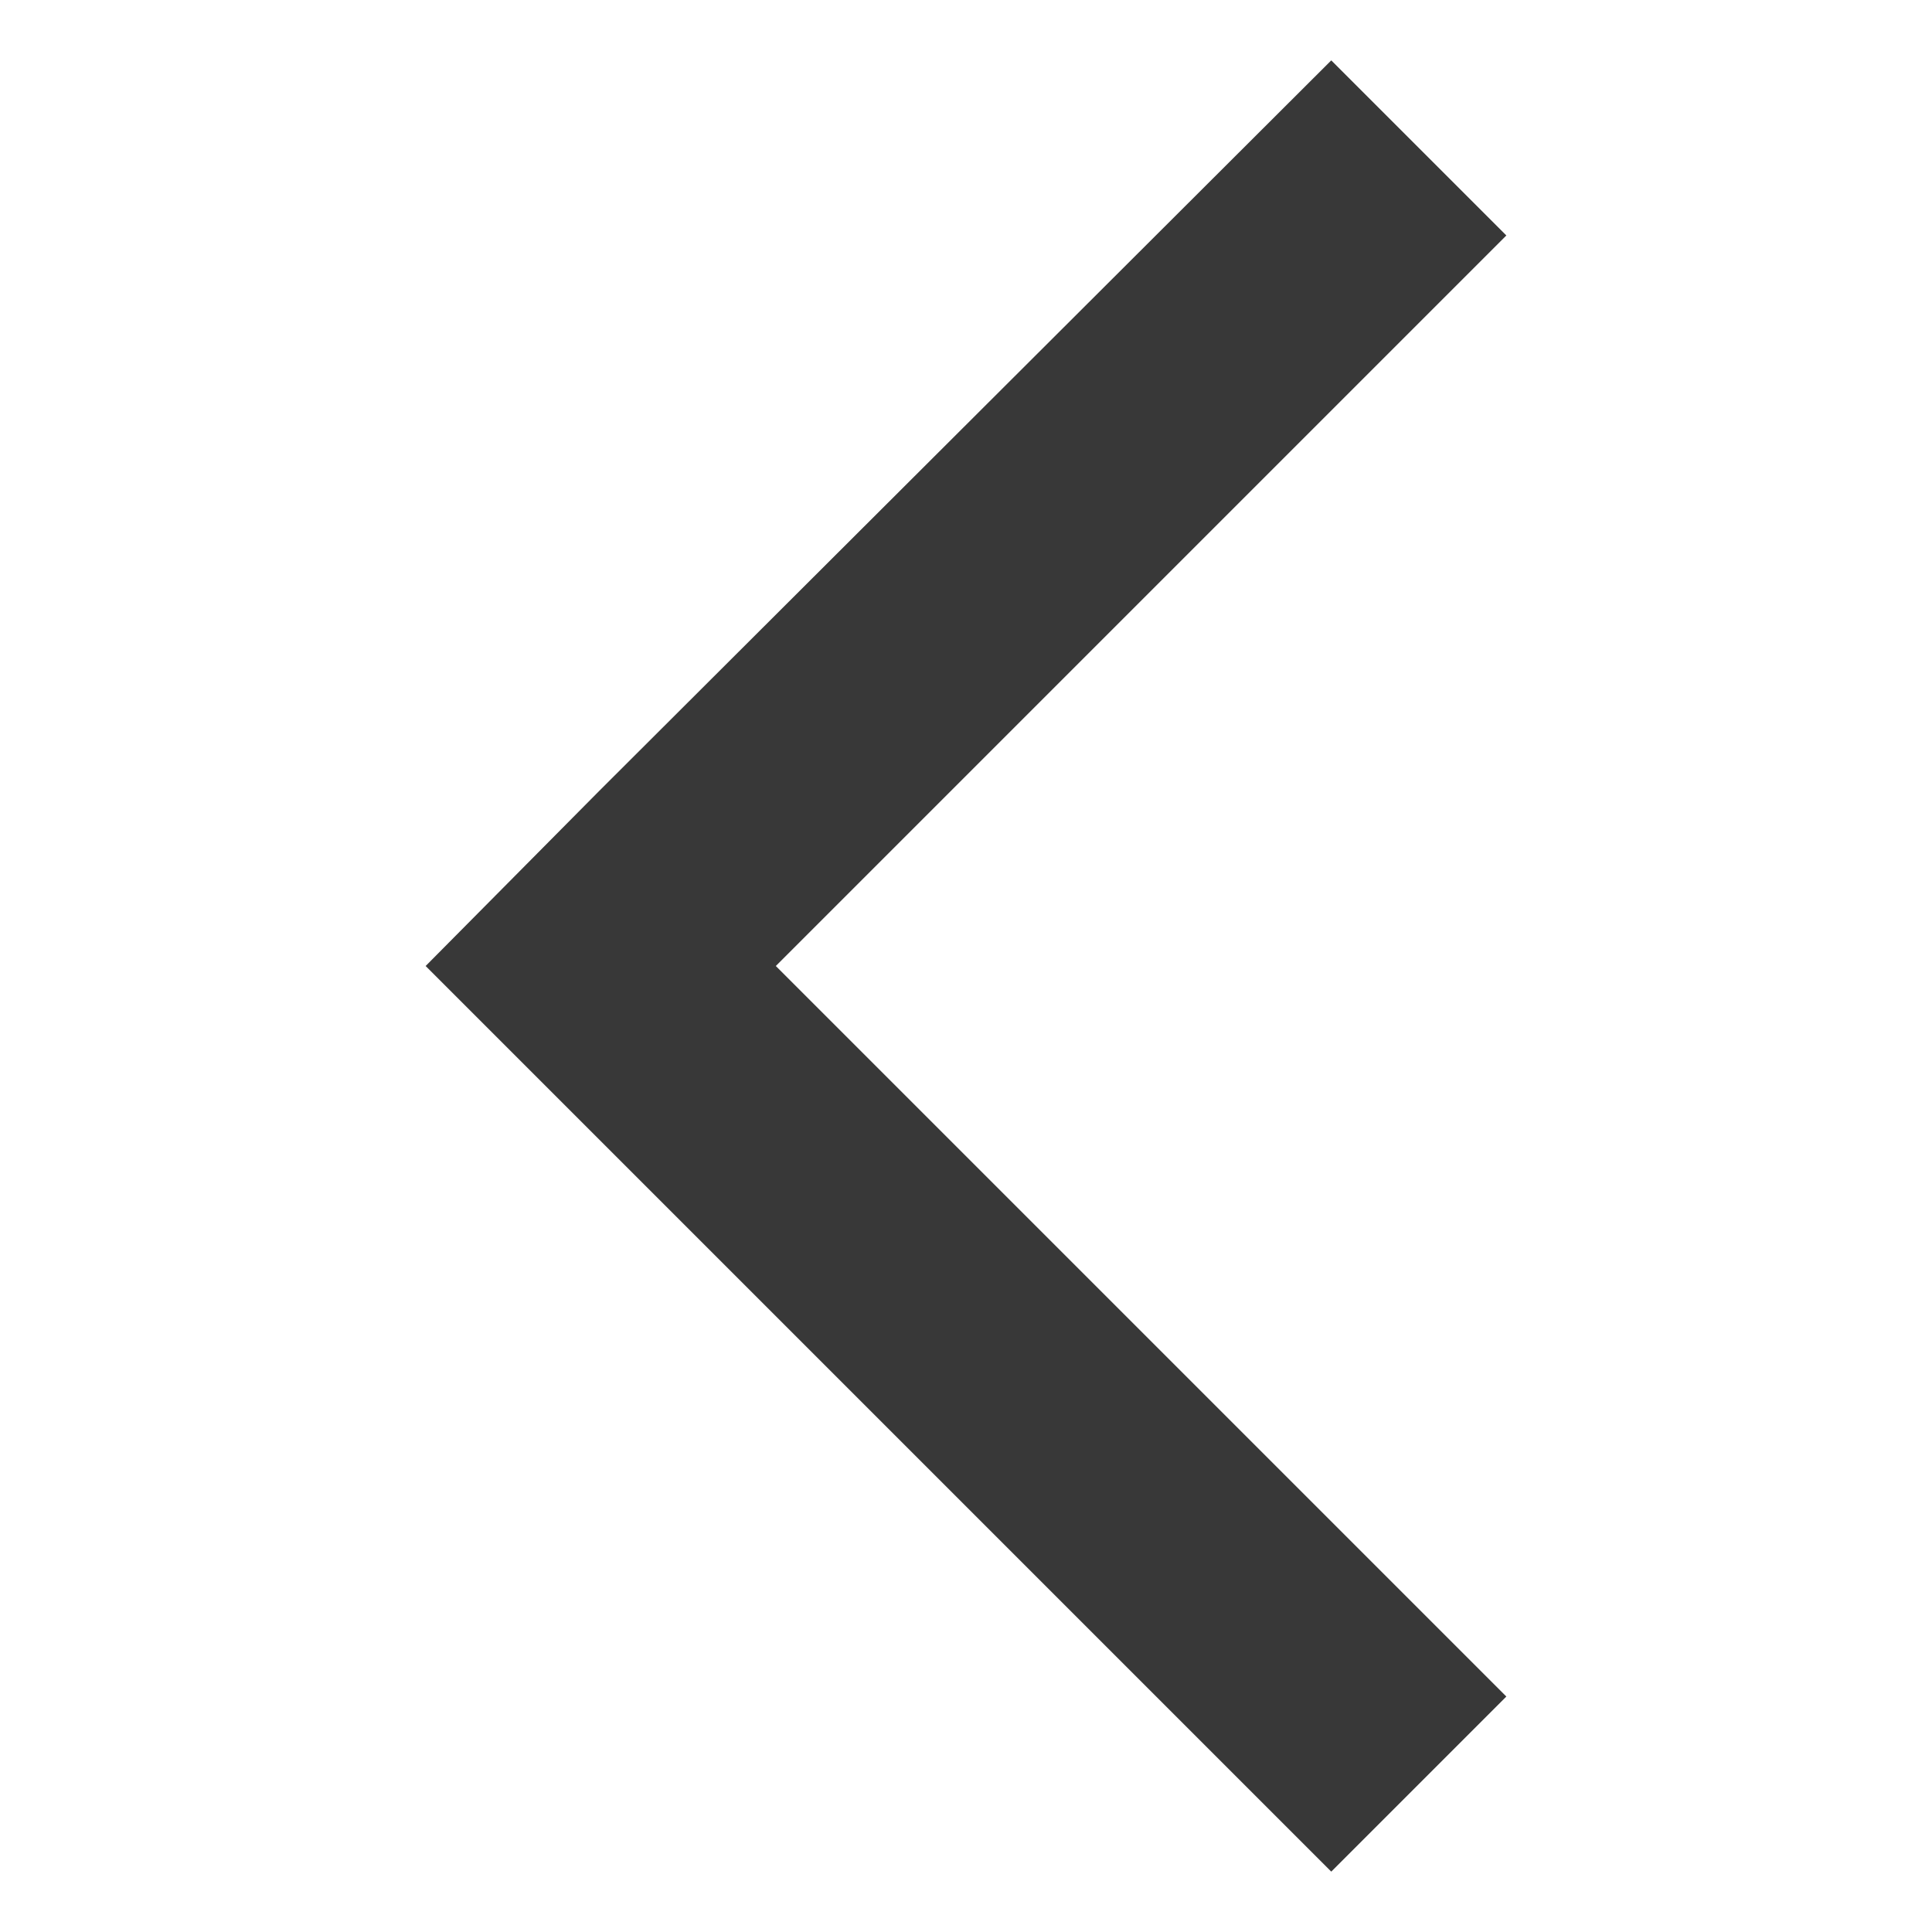
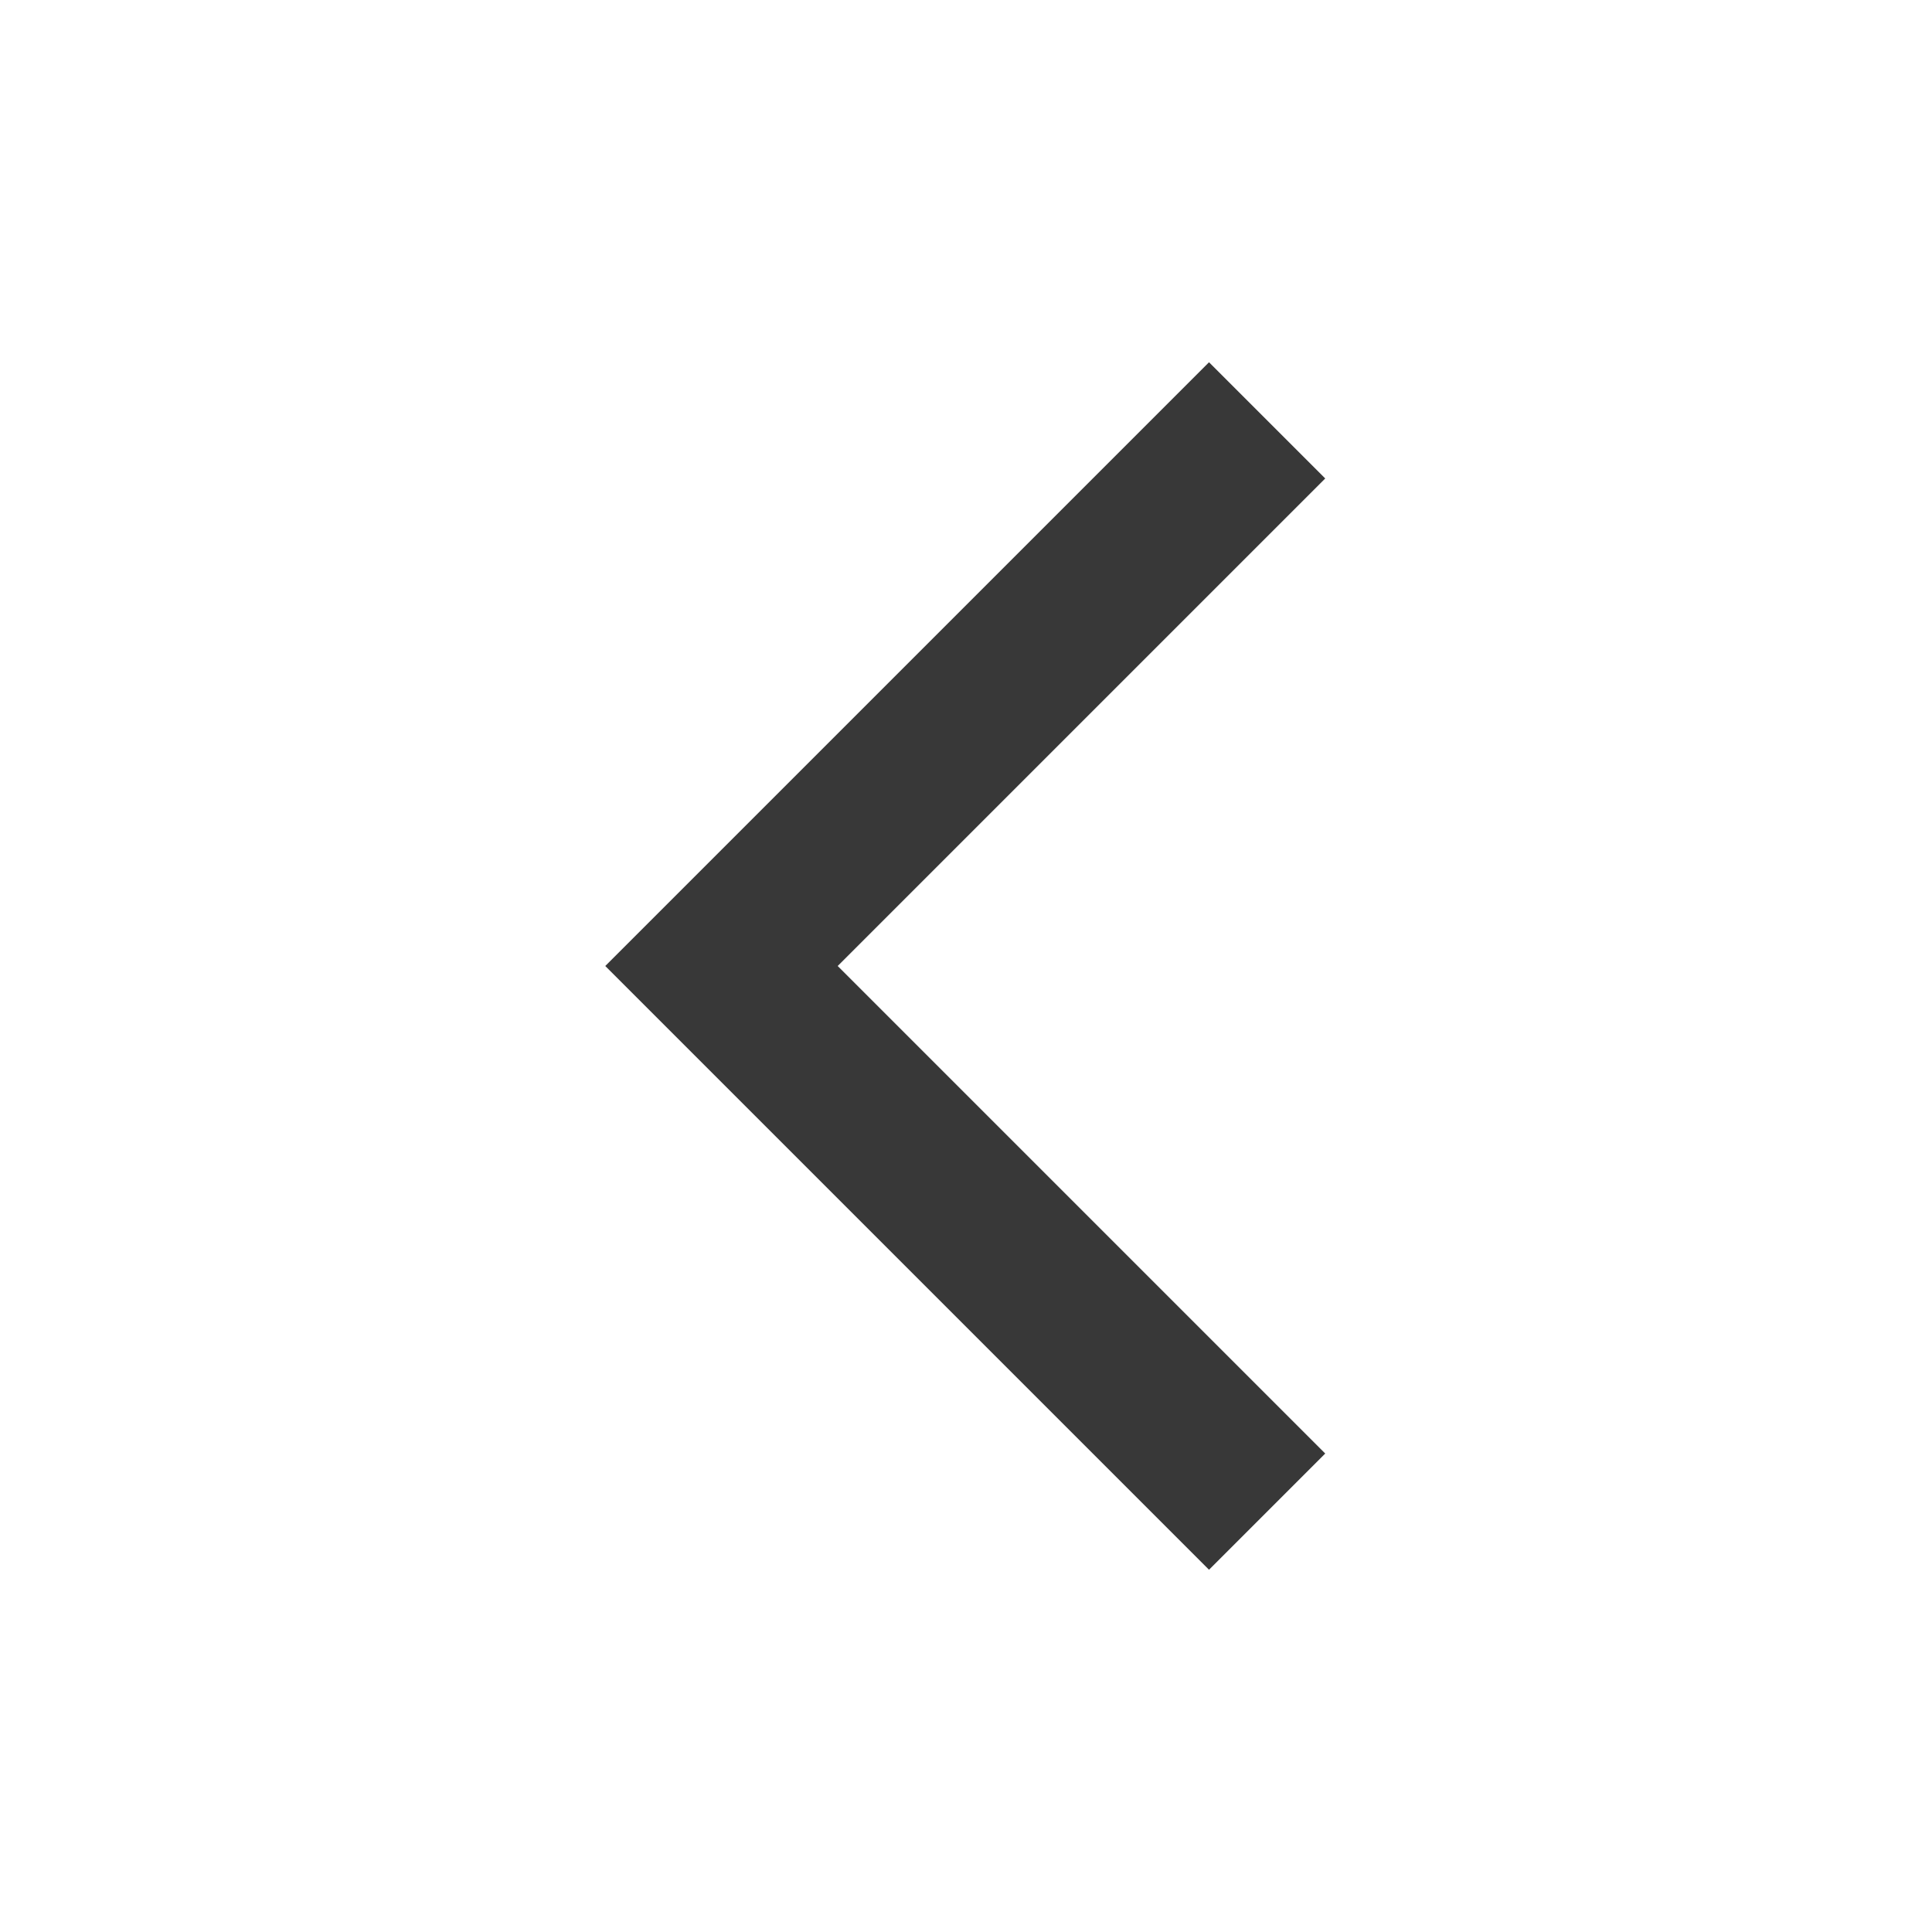
<svg xmlns="http://www.w3.org/2000/svg" version="1.1" id="Layer_1" x="0px" y="0px" width="128px" height="128px" viewBox="-575 337 128 128" style="enable-background:new -575 337 128 128;" xml:space="preserve">
  <style type="text/css">
	.st0{fill:#383838;}
</style>
-   <path class="st0" d="M-535.3,389.4l48.5-48.4l11.6,11.6l-48.4,48.4l48.4,48.4l-11.6,11.6l-48.4-48.4l0,0  l-11.6-11.6l0,0l0,0L-535.3,389.4L-535.3,389.4z" />
+   <path class="st0" d="M-527.2,393.3l32.3-32.3l7.7,7.7l-32.3,32.3l32.3,32.3l-7.7,7.7l-32.3-32.3l0,0  l-7.7-7.7l0,0l0,0L-527.2,393.3L-527.2,393.3z" />
</svg>
